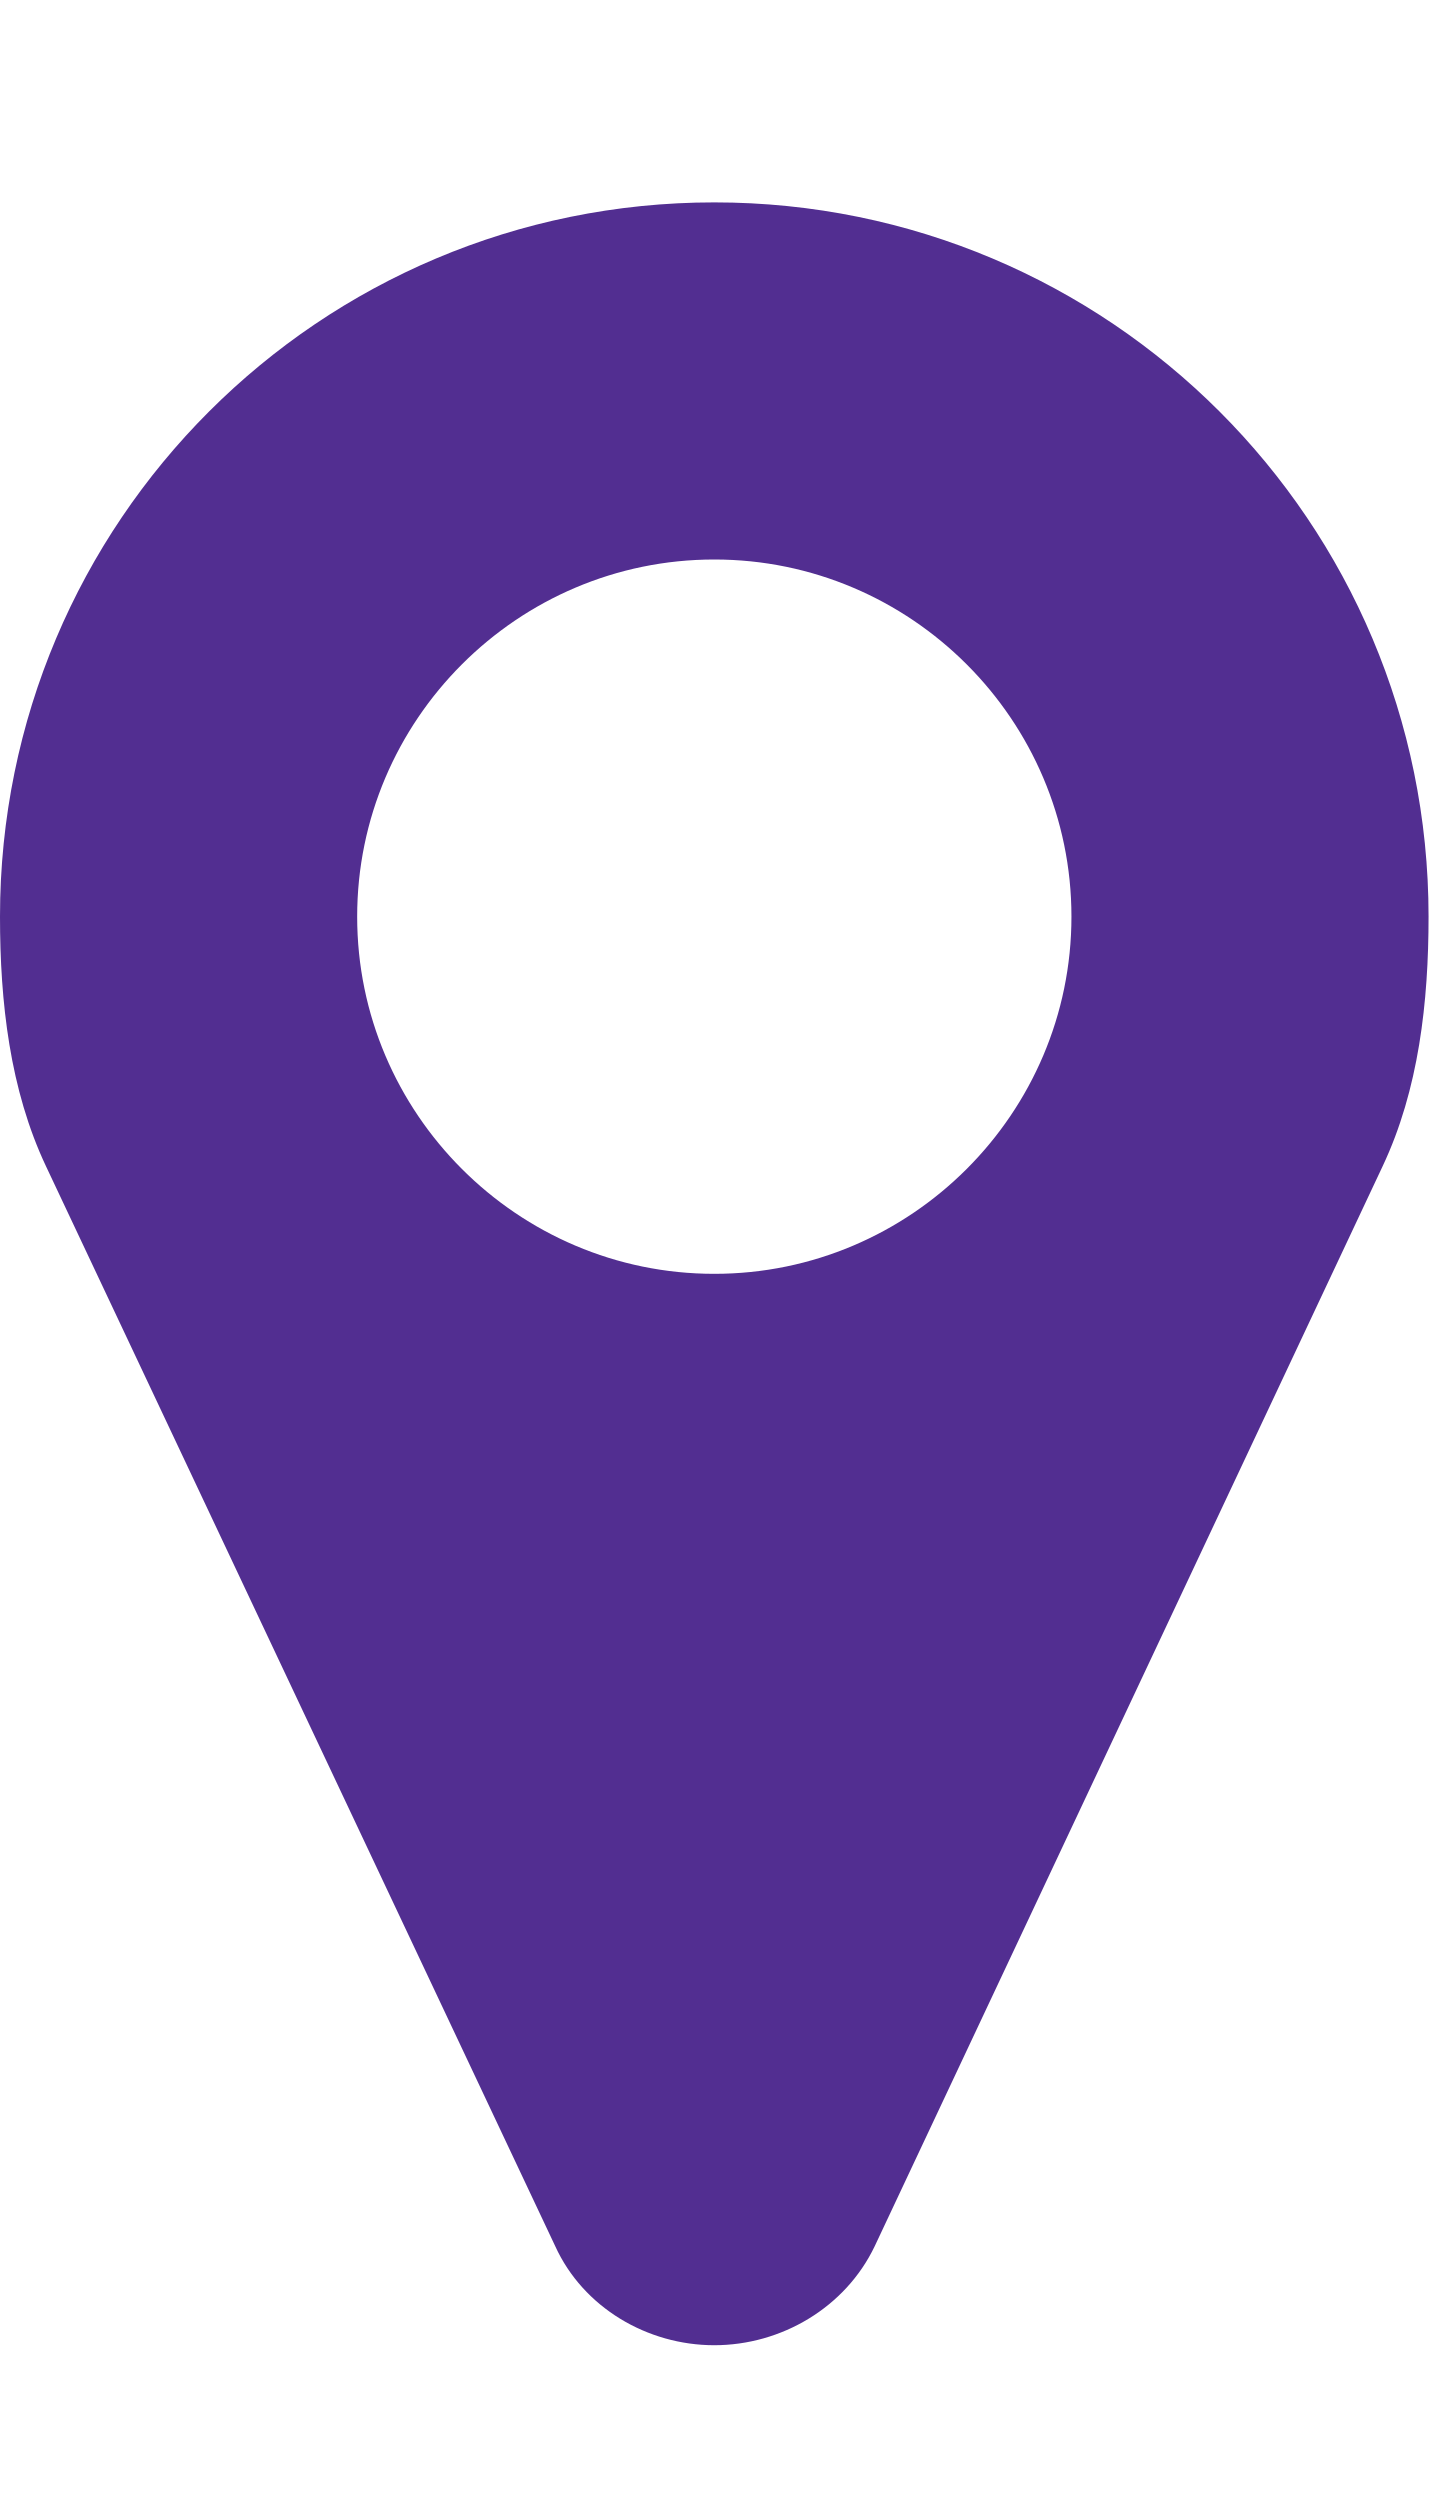
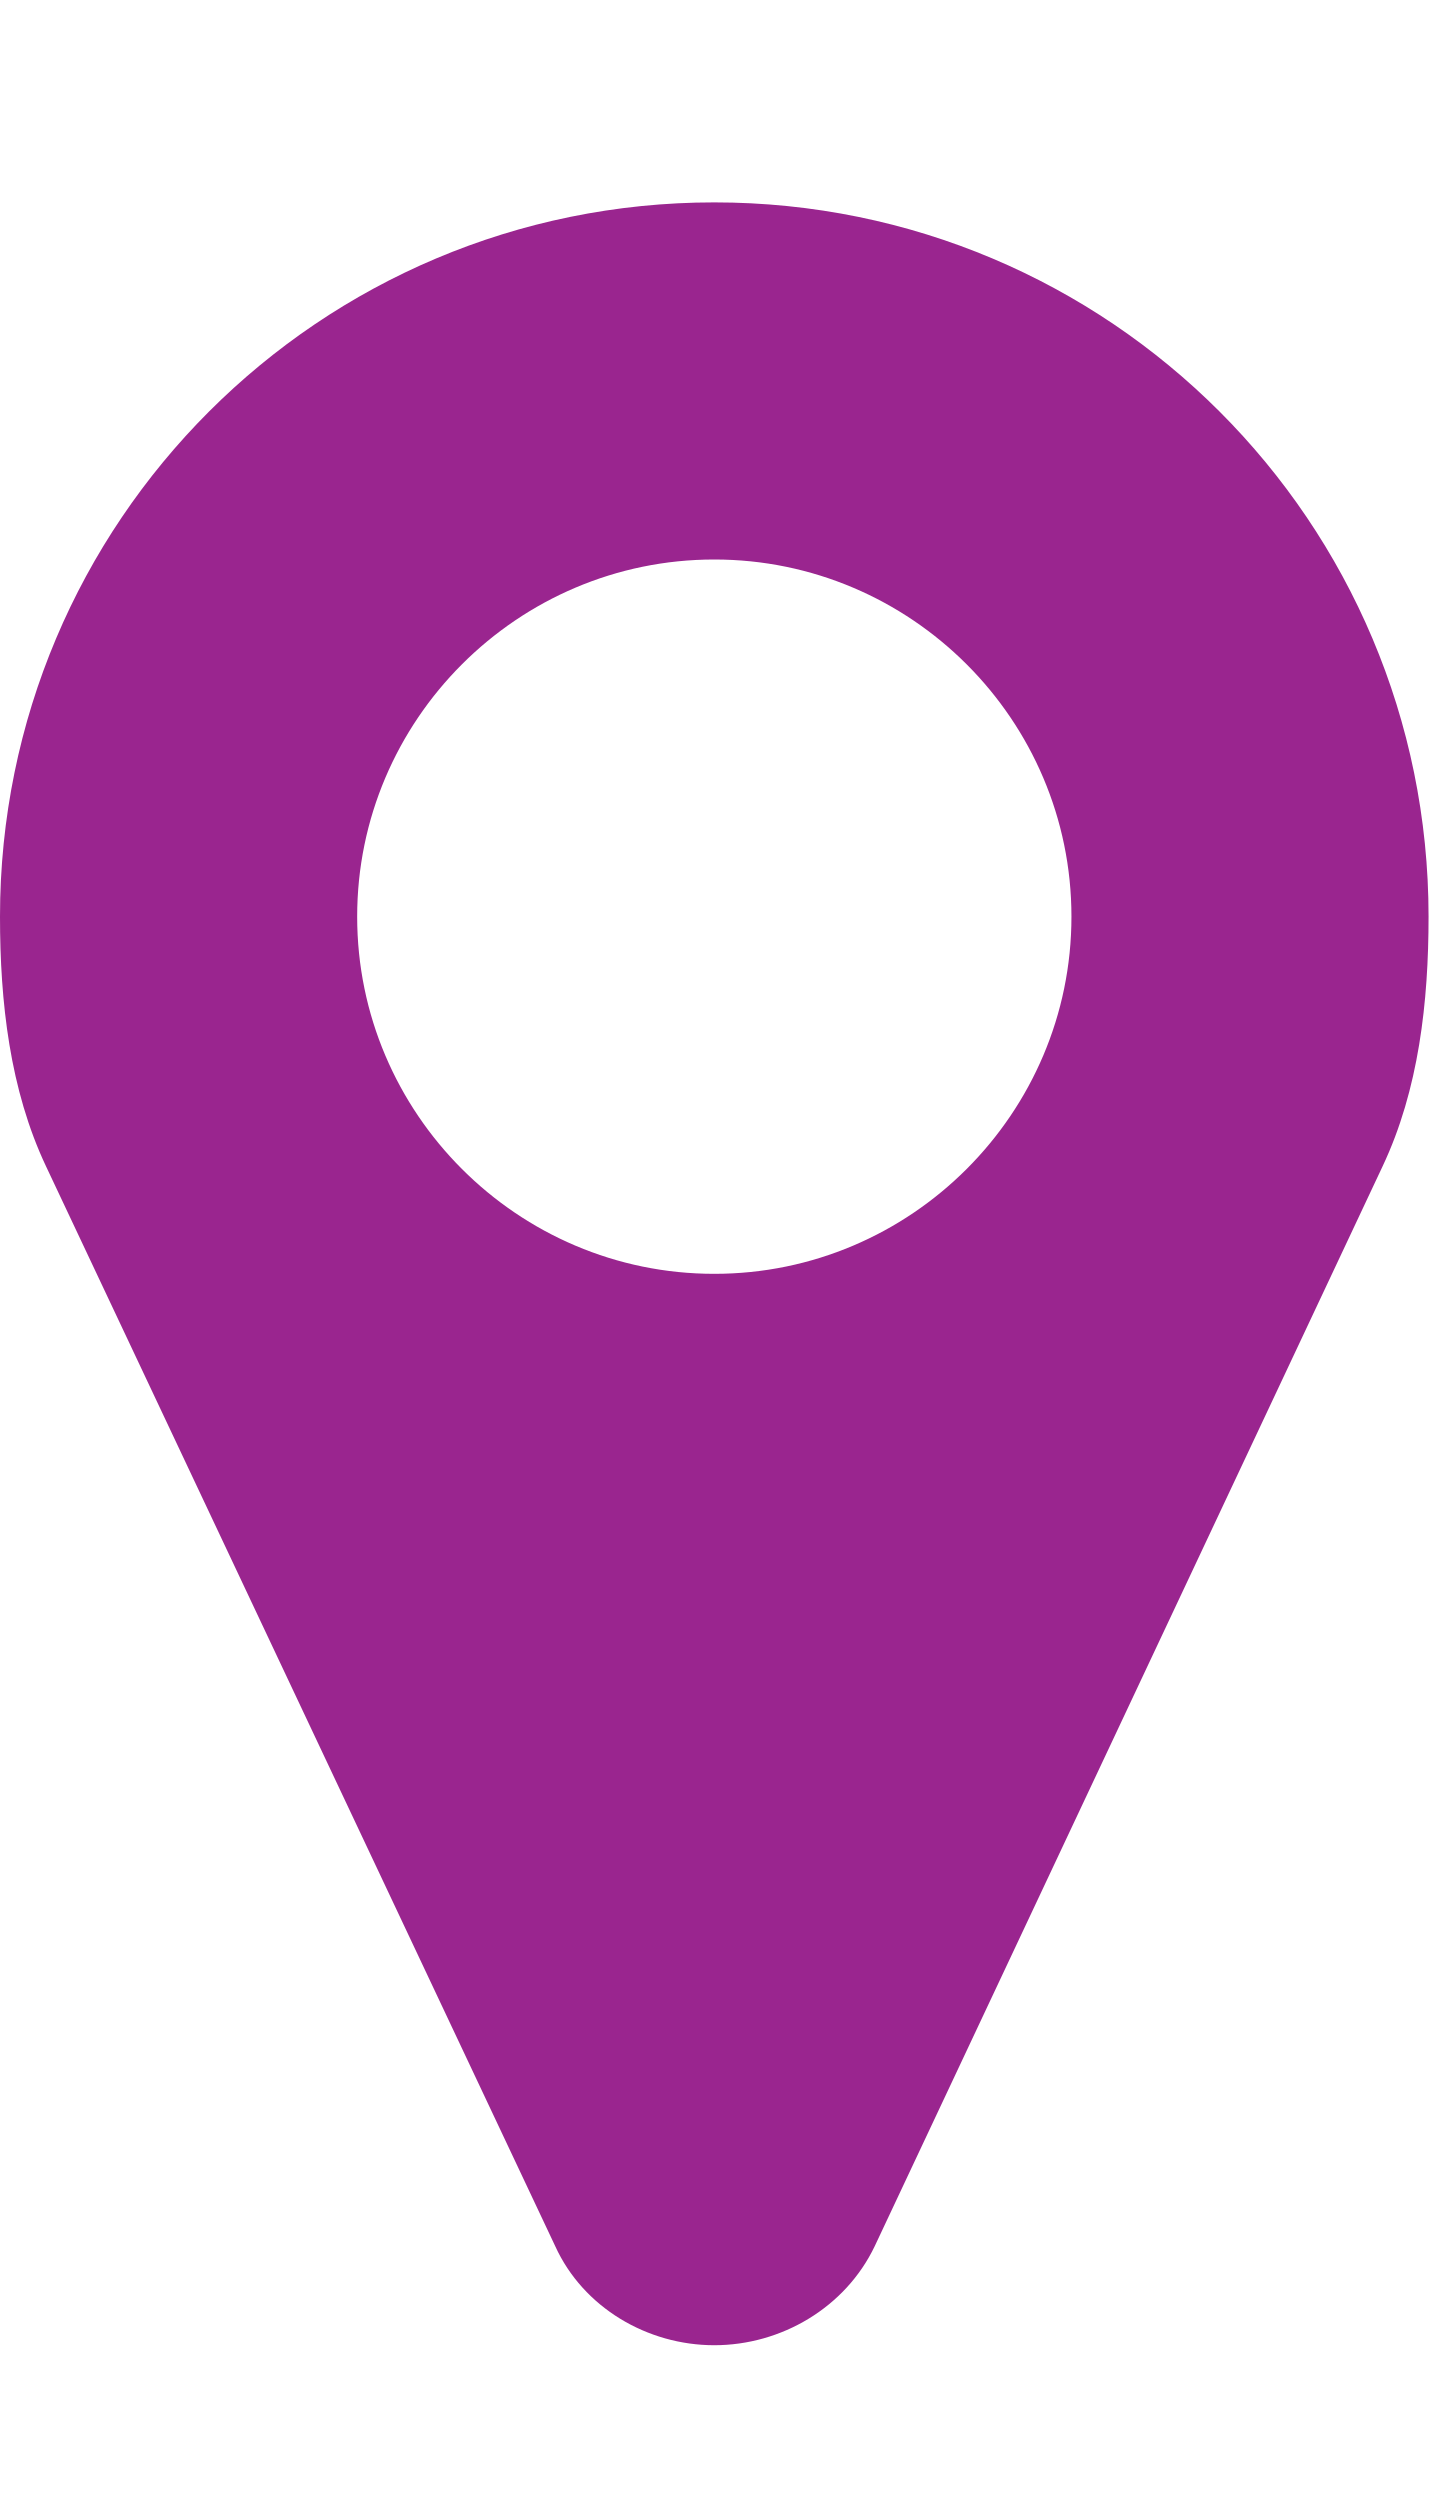
- <svg xmlns="http://www.w3.org/2000/svg" width="26px" height="45px" viewBox="0 0 26 45" version="1.1">
-   <defs />
+ <svg xmlns="http://www.w3.org/2000/svg" width="26px" height="45px" viewBox="0 0 26 45" version="1.1" id="svg2">
+   <defs id="defs8" />
  <g id="Symbols" stroke="none" stroke-width="1" fill="none" fill-rule="evenodd">
-     <g id="map-pin" fill="#522e91">
-       <path d="M19.286,16.5 C19.286,20.041 16.398,22.929 12.857,22.929 C9.316,22.929 6.429,20.041 6.429,16.5 C6.429,12.959 9.316,10.071 12.857,10.071 C16.398,10.071 19.286,12.959 19.286,16.5 Z M25.714,16.5 C25.714,9.393 19.964,3.643 12.857,3.643 C5.751,3.643 0,9.393 0,16.5 C0,18.032 0.176,19.614 0.829,20.995 L9.994,40.431 C10.497,41.536 11.652,42.214 12.857,42.214 C14.063,42.214 15.218,41.536 15.745,40.431 L24.886,20.995 C25.539,19.614 25.714,18.032 25.714,16.5 Z" id="map-marker---FontAwesome-Copy-8" />
+     <g id="map-pin" fill="#522e91" style="fill:#9a258f;fill-opacity:1">
+       <path d="M19.286,16.5 C19.286,20.041 16.398,22.929 12.857,22.929 C9.316,22.929 6.429,20.041 6.429,16.5 C6.429,12.959 9.316,10.071 12.857,10.071 C16.398,10.071 19.286,12.959 19.286,16.5 Z M25.714,16.5 C25.714,9.393 19.964,3.643 12.857,3.643 C5.751,3.643 0,9.393 0,16.5 C0,18.032 0.176,19.614 0.829,20.995 L9.994,40.431 C10.497,41.536 11.652,42.214 12.857,42.214 C14.063,42.214 15.218,41.536 15.745,40.431 L24.886,20.995 C25.539,19.614 25.714,18.032 25.714,16.5 Z" id="map-marker---FontAwesome-Copy-8" style="fill:#9a258f;fill-opacity:1" />
    </g>
  </g>
</svg>
